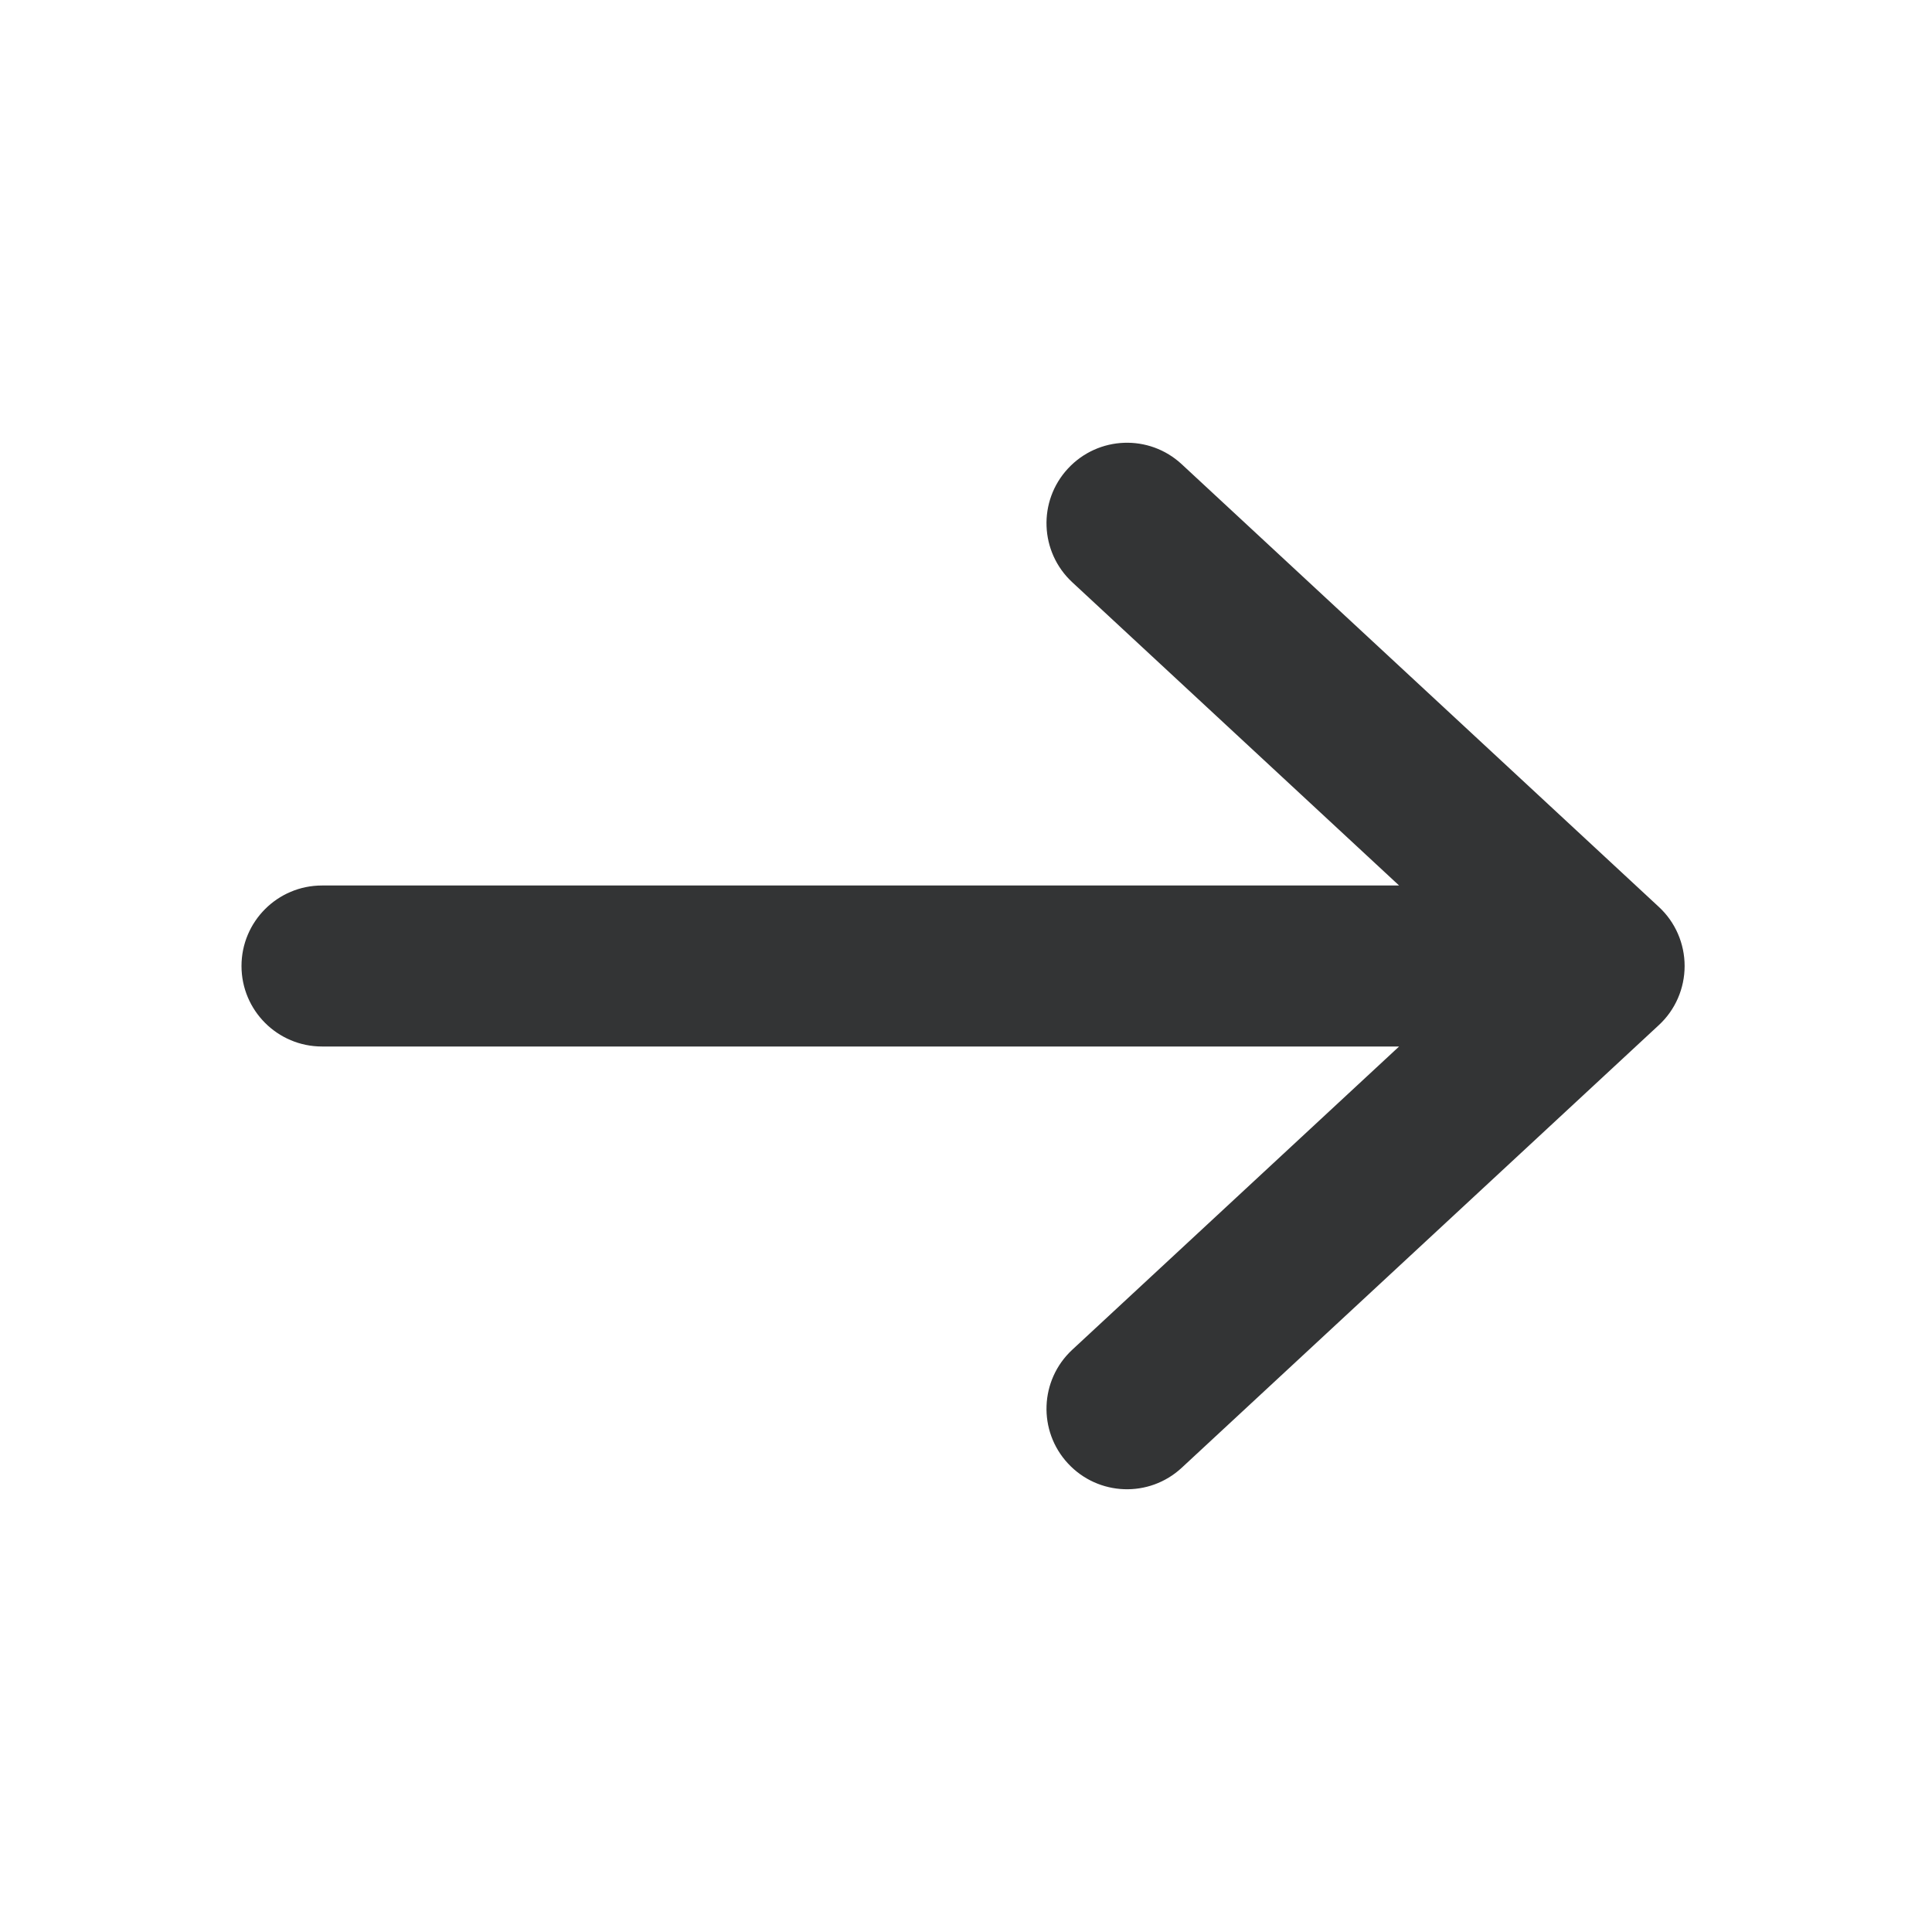
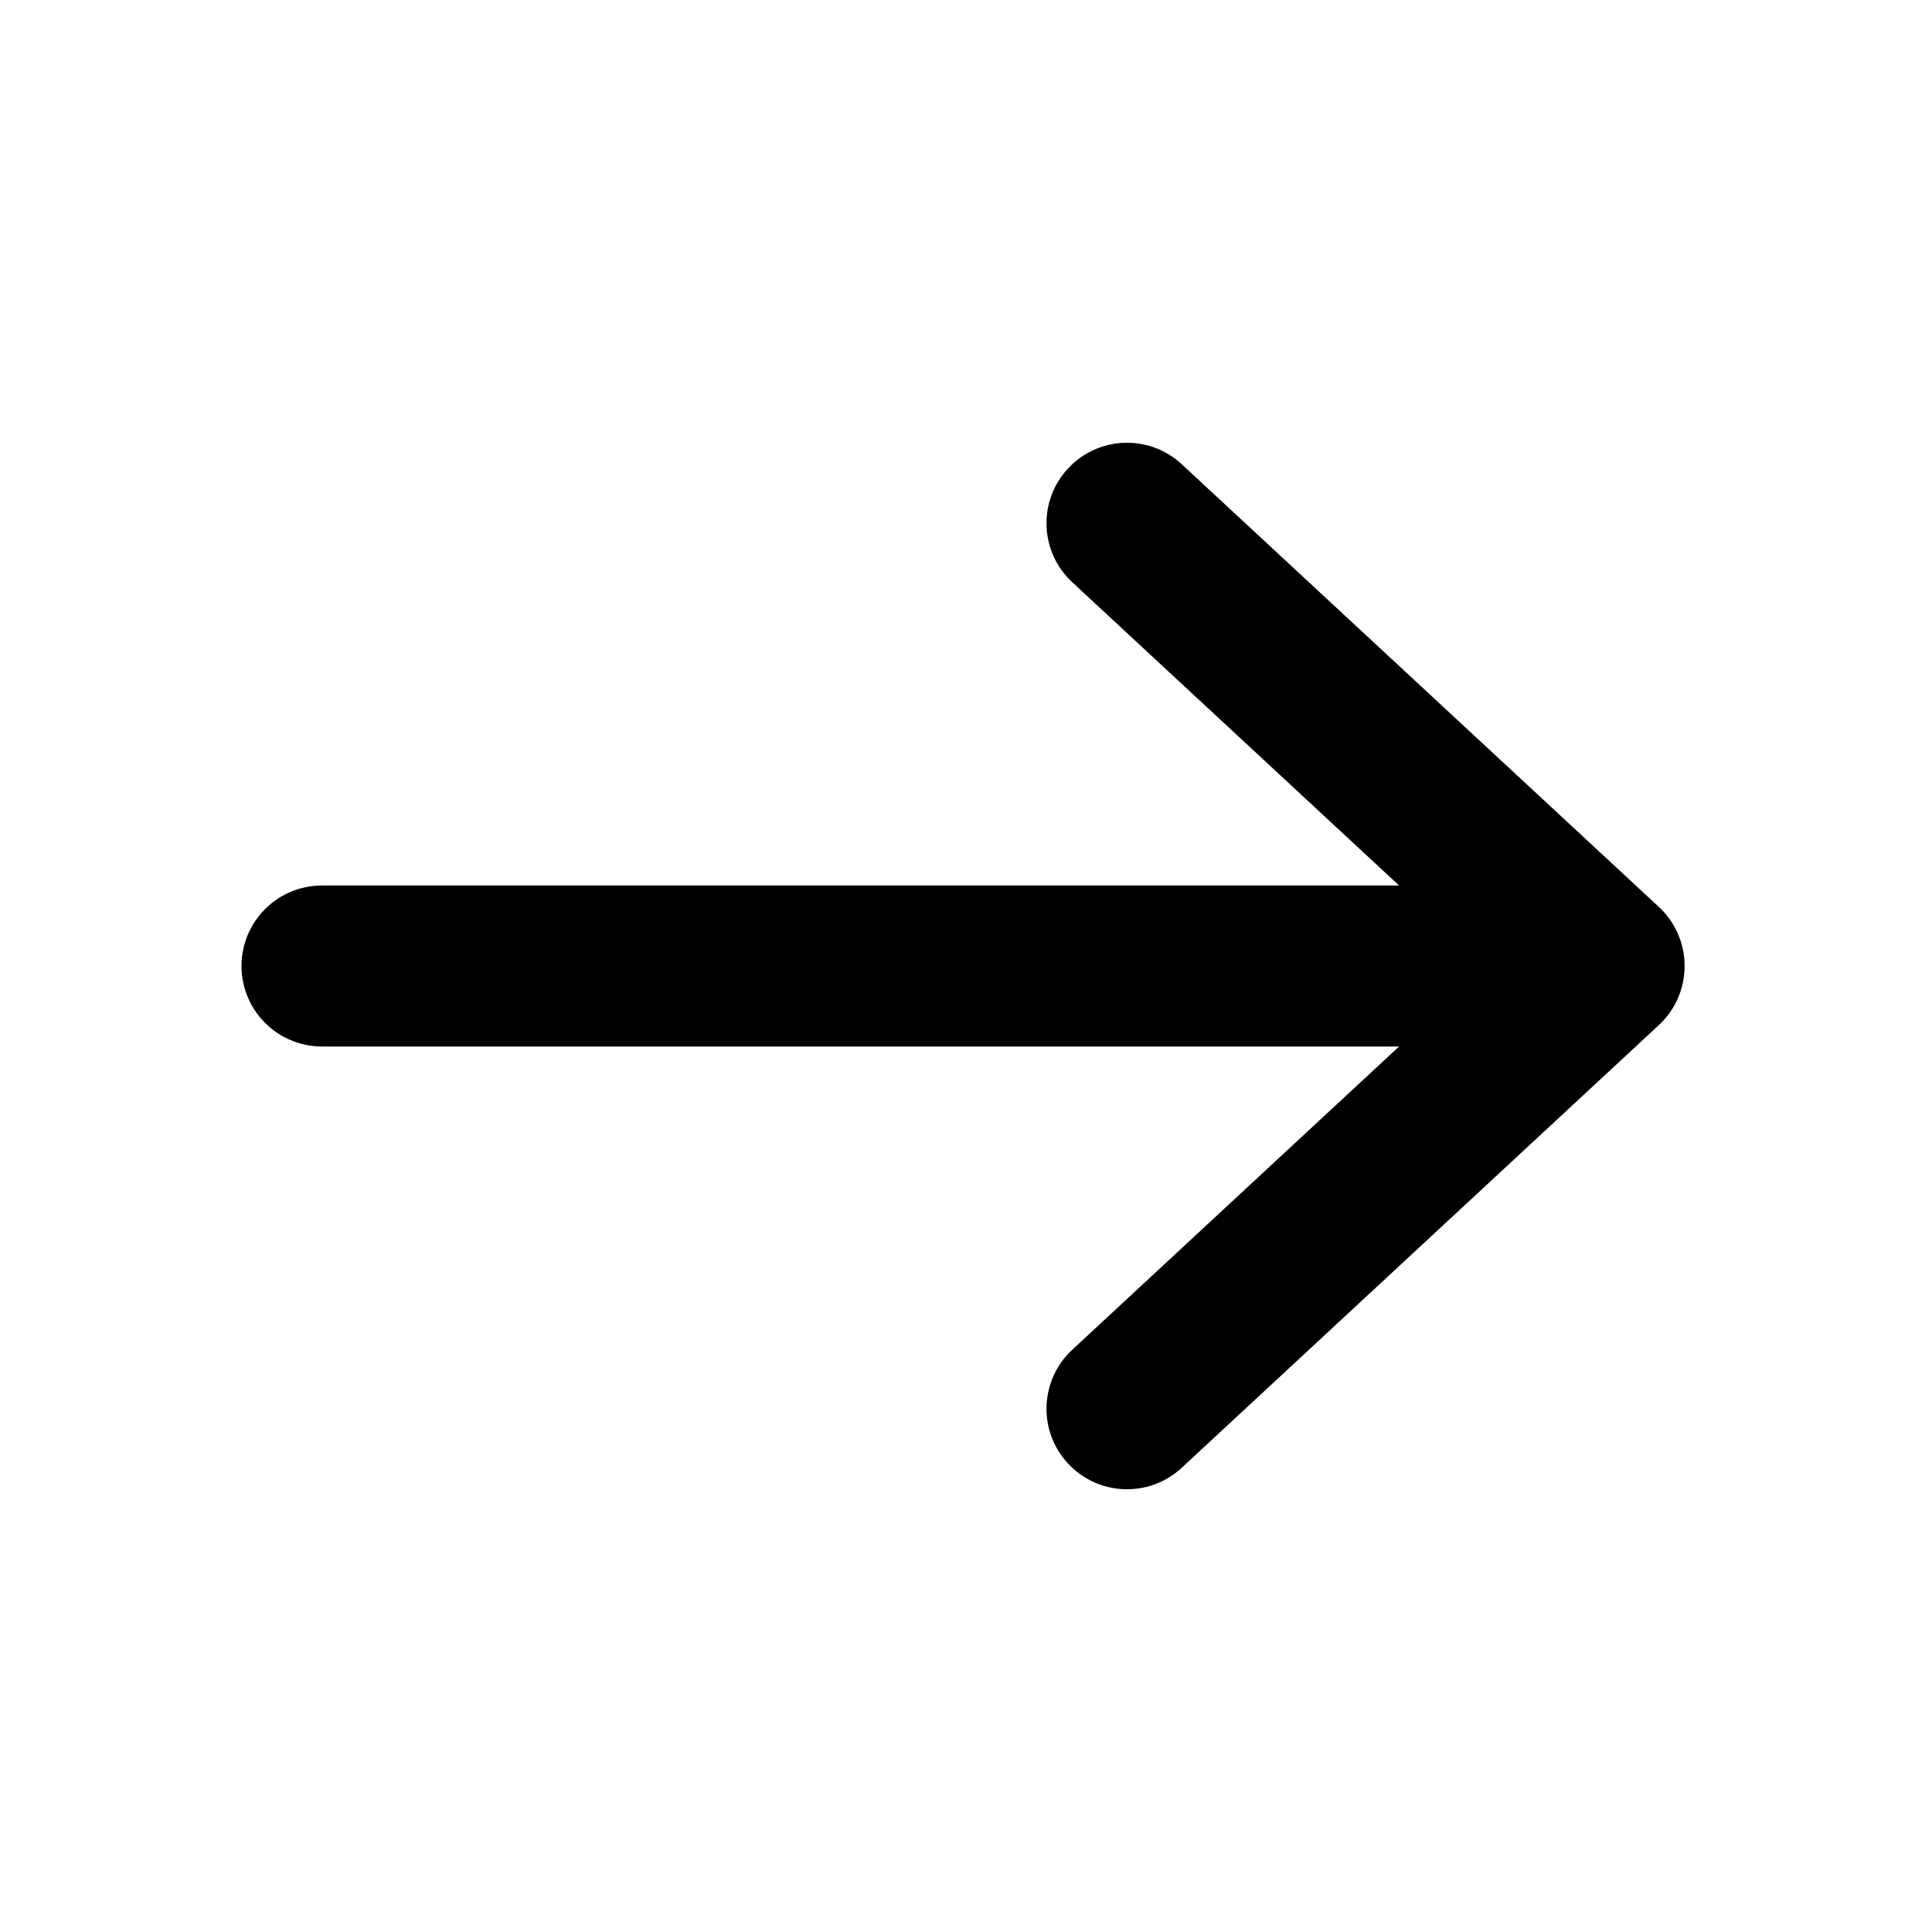
<svg xmlns="http://www.w3.org/2000/svg" width="24" height="24" viewBox="0 0 24 24" fill="none">
-   <path fill-rule="evenodd" clip-rule="evenodd" d="M13.32 16.767C12.915 17.143 12.891 17.775 13.267 18.18C13.643 18.585 14.275 18.609 14.68 18.233L20.608 12.733C20.812 12.544 20.927 12.278 20.927 12C20.927 11.722 20.812 11.456 20.608 11.267L14.68 5.767C14.275 5.391 13.643 5.415 13.267 5.82C12.891 6.225 12.915 6.857 13.32 7.233L17.38 11L4 11C3.448 11 3 11.448 3 12C3 12.552 3.448 13 4 13L17.38 13L13.32 16.767Z" fill="#333435" />
+   <path fill-rule="evenodd" clip-rule="evenodd" d="M13.32 16.767C12.915 17.143 12.891 17.775 13.267 18.18C13.643 18.585 14.275 18.609 14.68 18.233L20.608 12.733C20.812 12.544 20.927 12.278 20.927 12C20.927 11.722 20.812 11.456 20.608 11.267L14.68 5.767C14.275 5.391 13.643 5.415 13.267 5.82C12.891 6.225 12.915 6.857 13.32 7.233L17.38 11L4 11C3.448 11 3 11.448 3 12C3 12.552 3.448 13 4 13L17.38 13L13.32 16.767Z" fill="currentColor" />
</svg>
